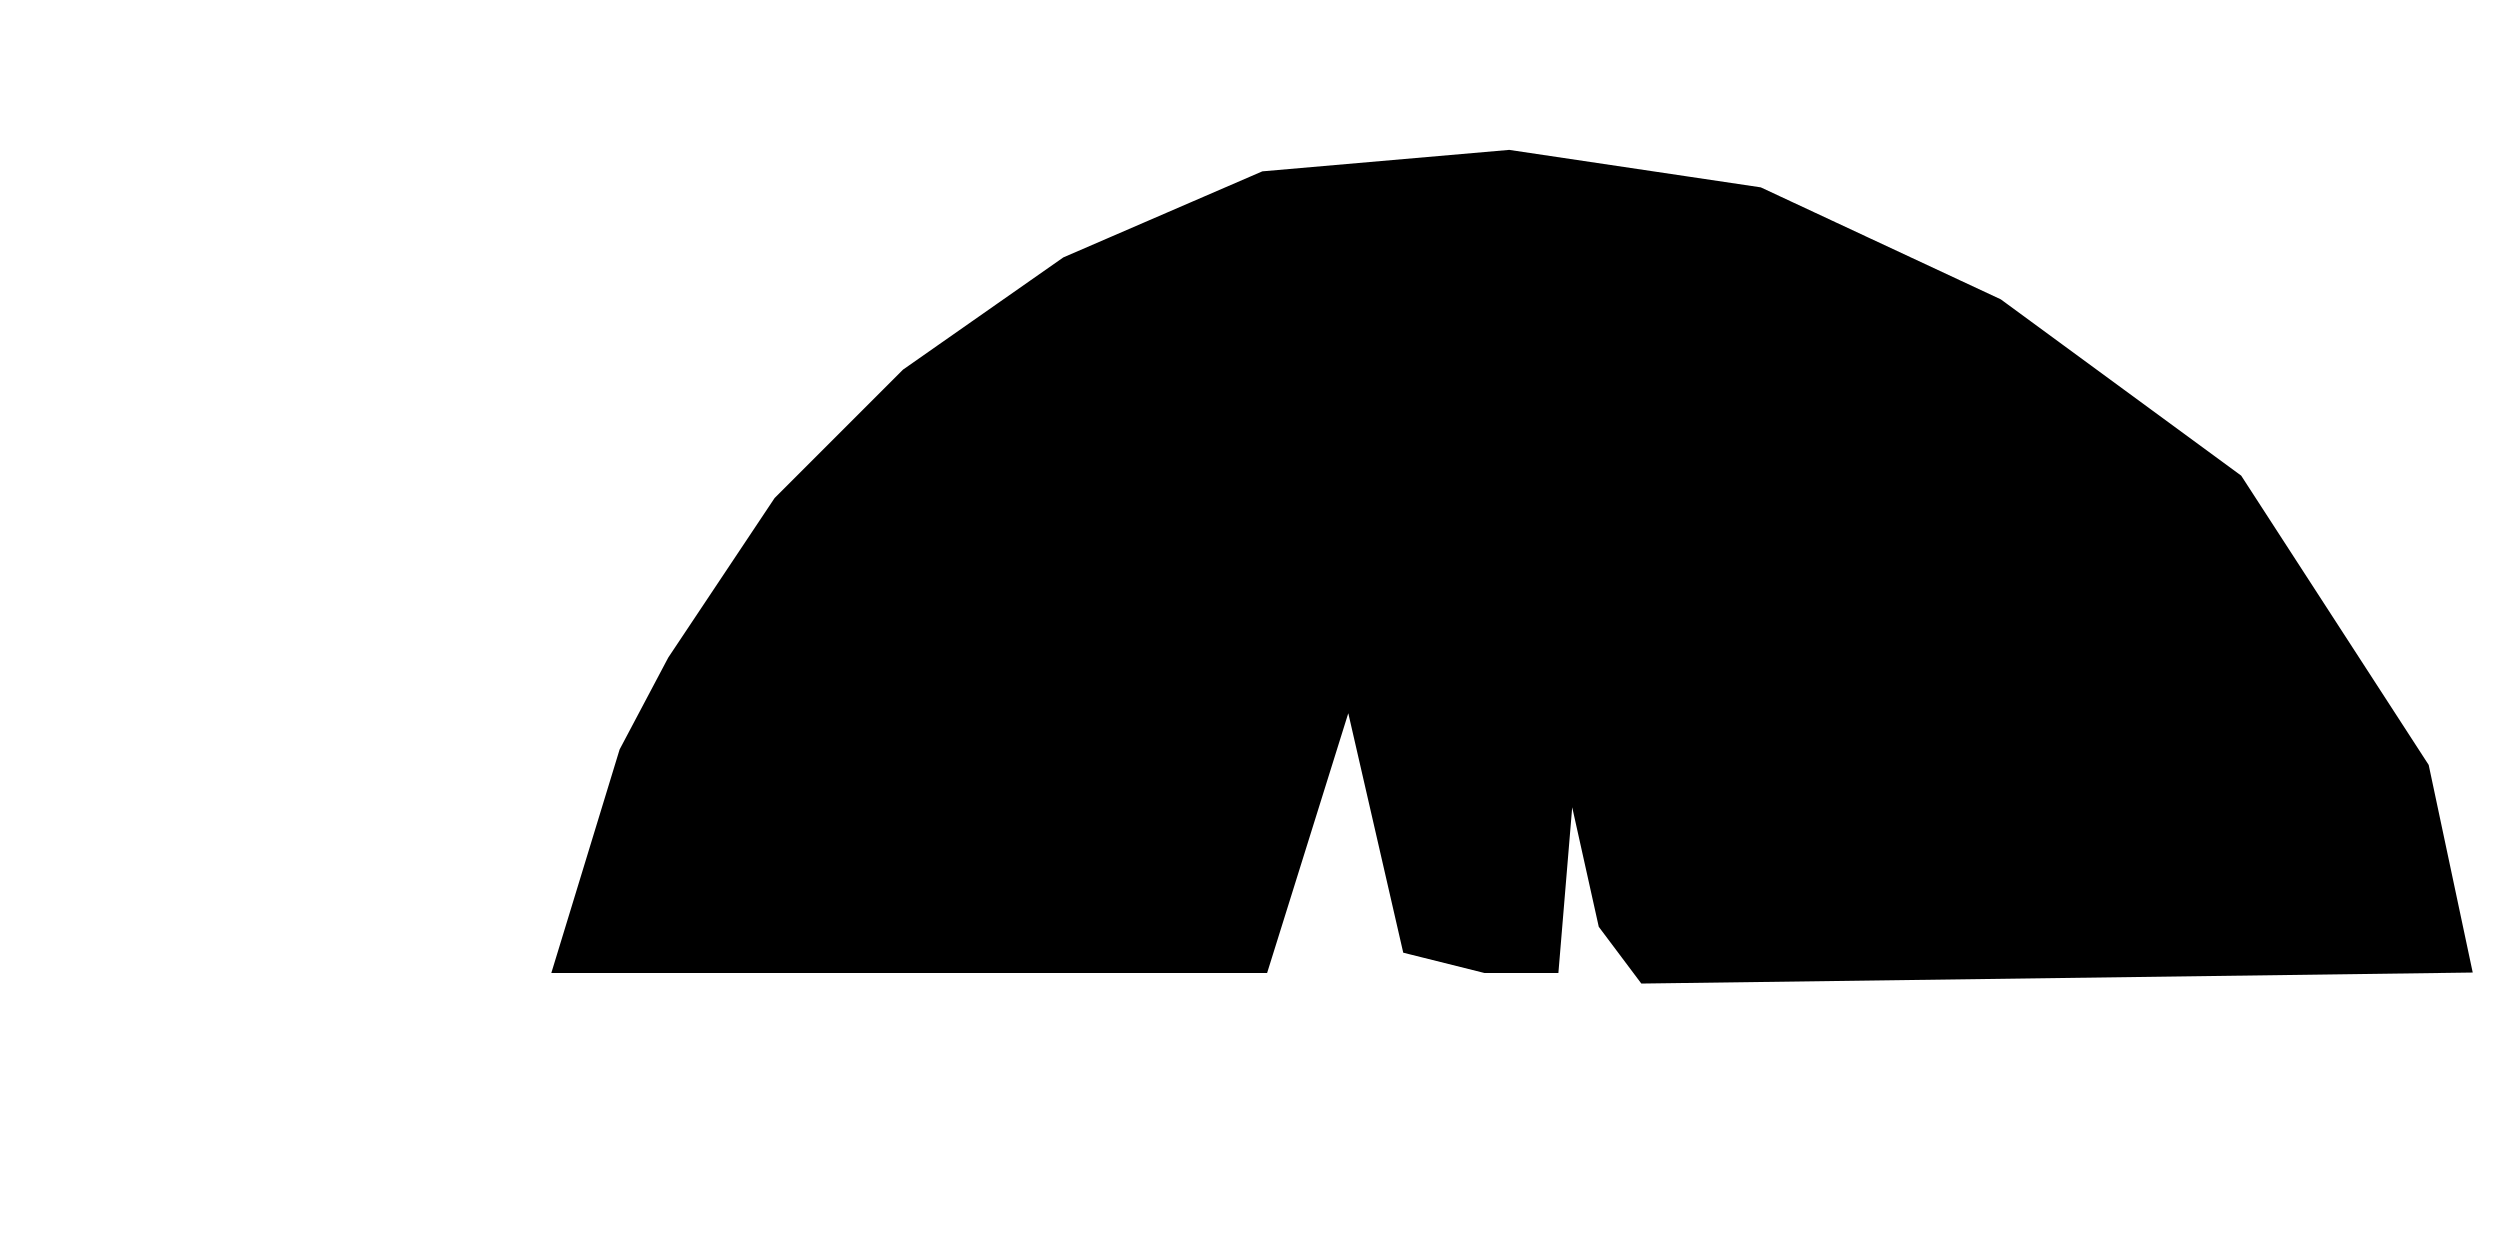
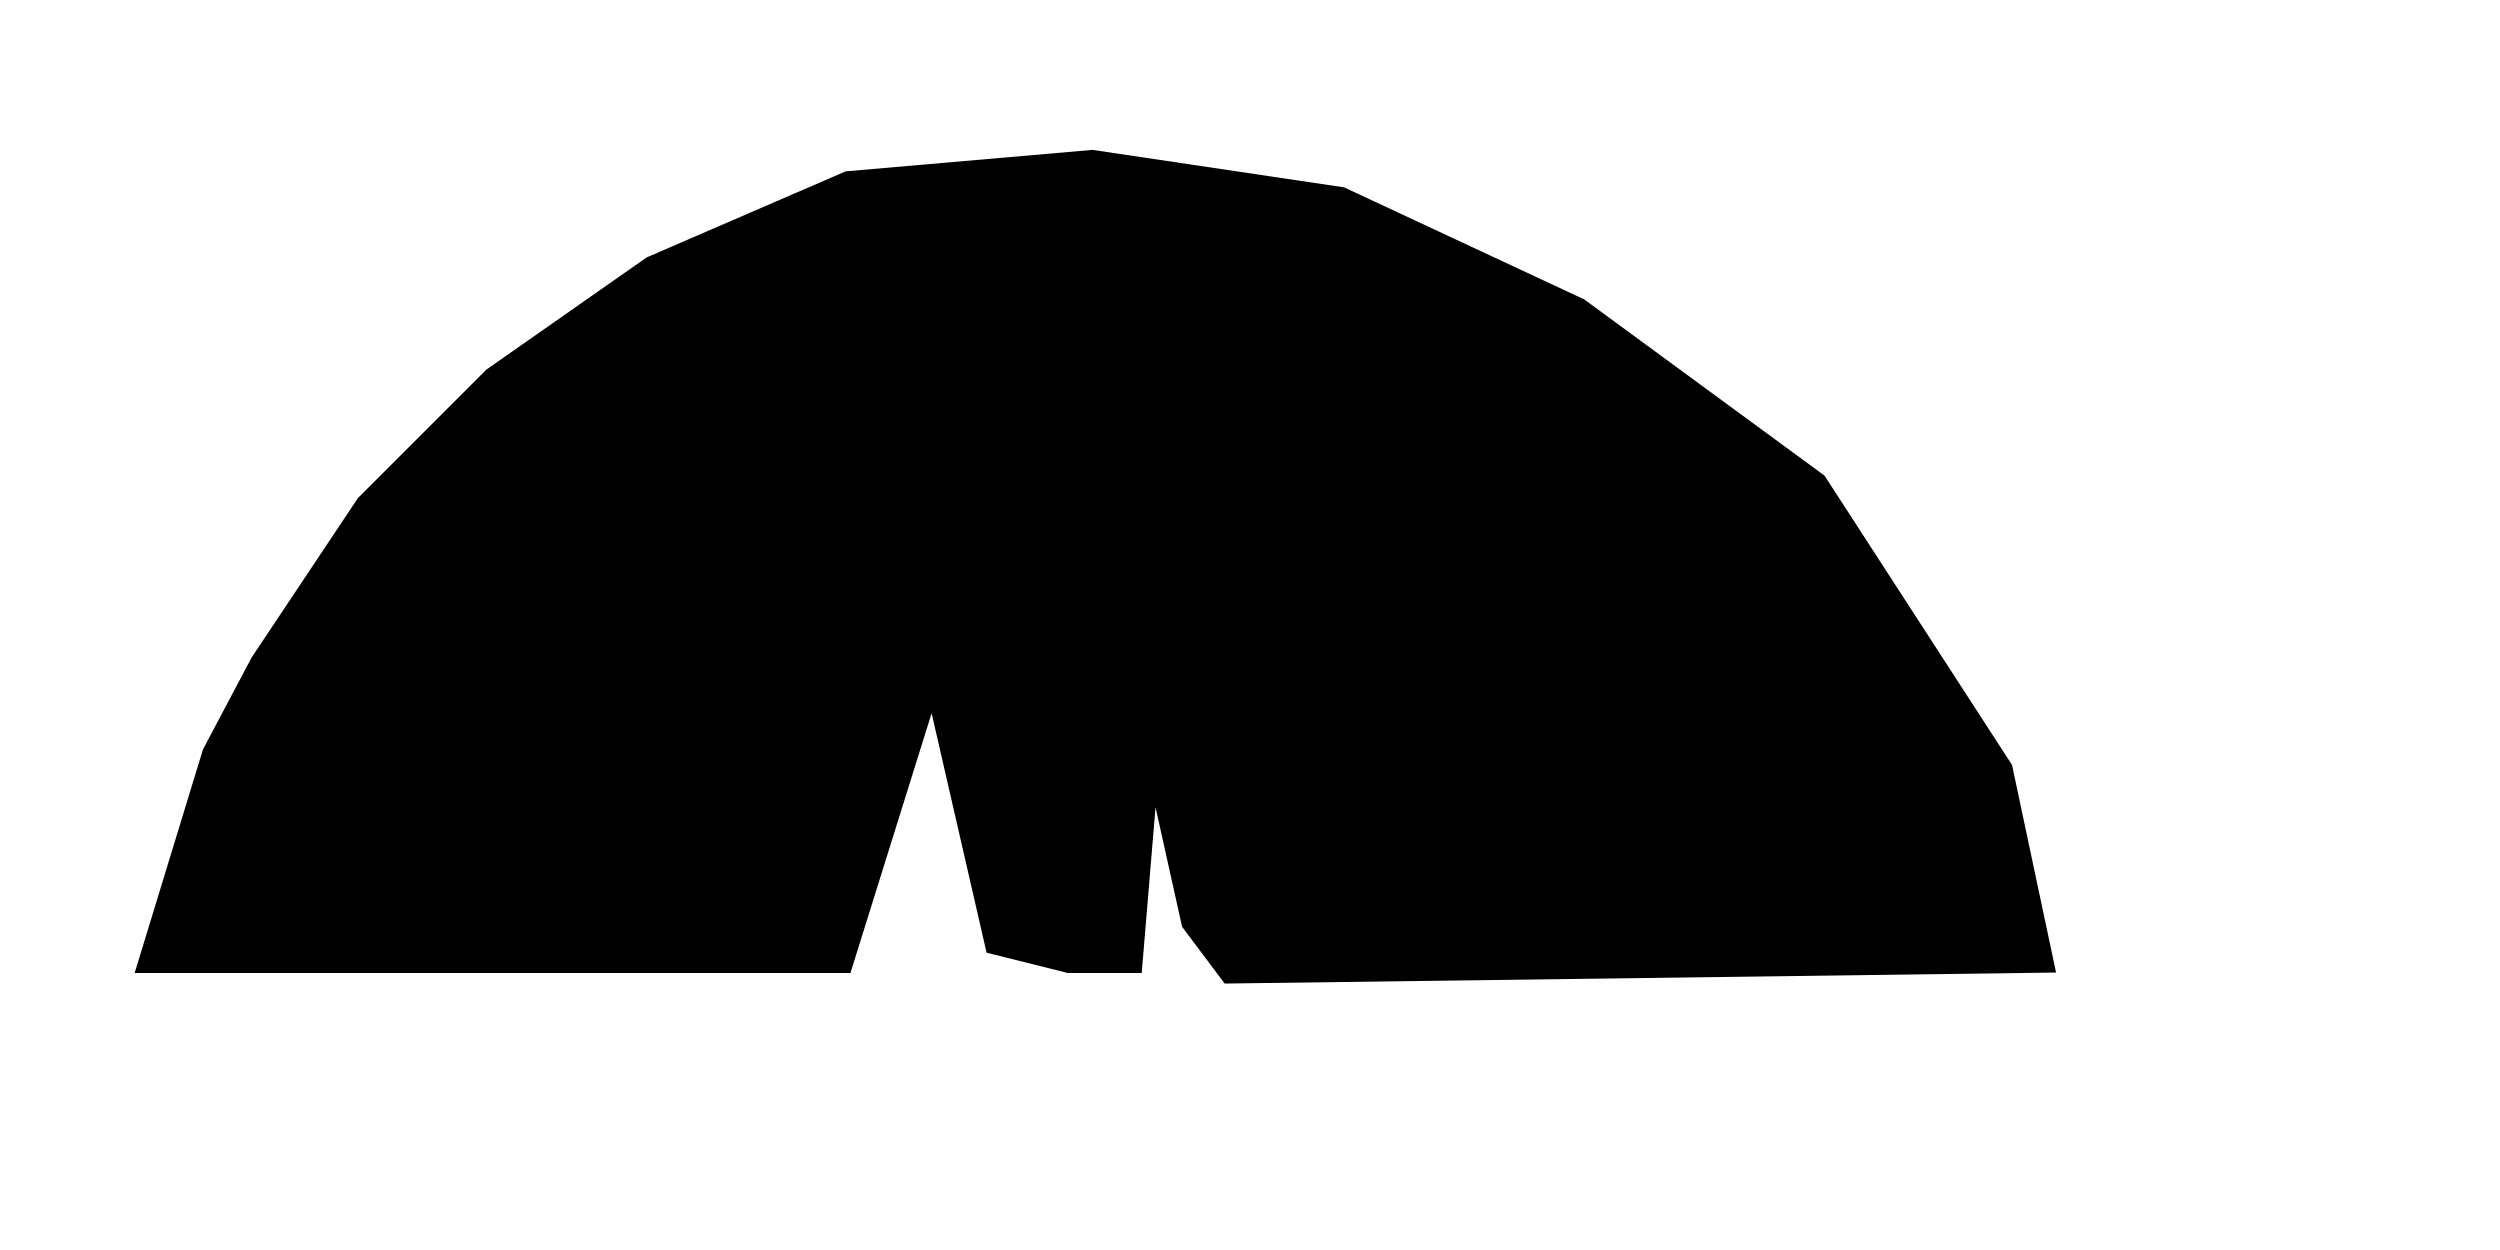
- <svg xmlns="http://www.w3.org/2000/svg" viewBox="32 48 48 24" width="128" height="64" role="img">
+ <svg xmlns="http://www.w3.org/2000/svg" viewBox="40 48 48 24" width="128" height="64" role="img">
  <polygon points="43.261,66.181 55.961,66.181 57.961,59.781 59.361,65.881 60.561,66.181 61.461,66.181 61.961,60.181 63.161,65.581 63.761,66.381 78.861,66.181 78.161,62.881 74.661,57.481 70.161,54.181 65.661,52.081 60.961,51.381 56.361,51.781 52.661,53.381 49.661,55.481 47.261,57.881 45.261,60.881 44.361,62.581 44.361,62.581" fill="#000000" stroke="#000000" stroke-width="1" opacity="1" data-start="0" data-end="9999" data-layer="0" class="" />
</svg>
